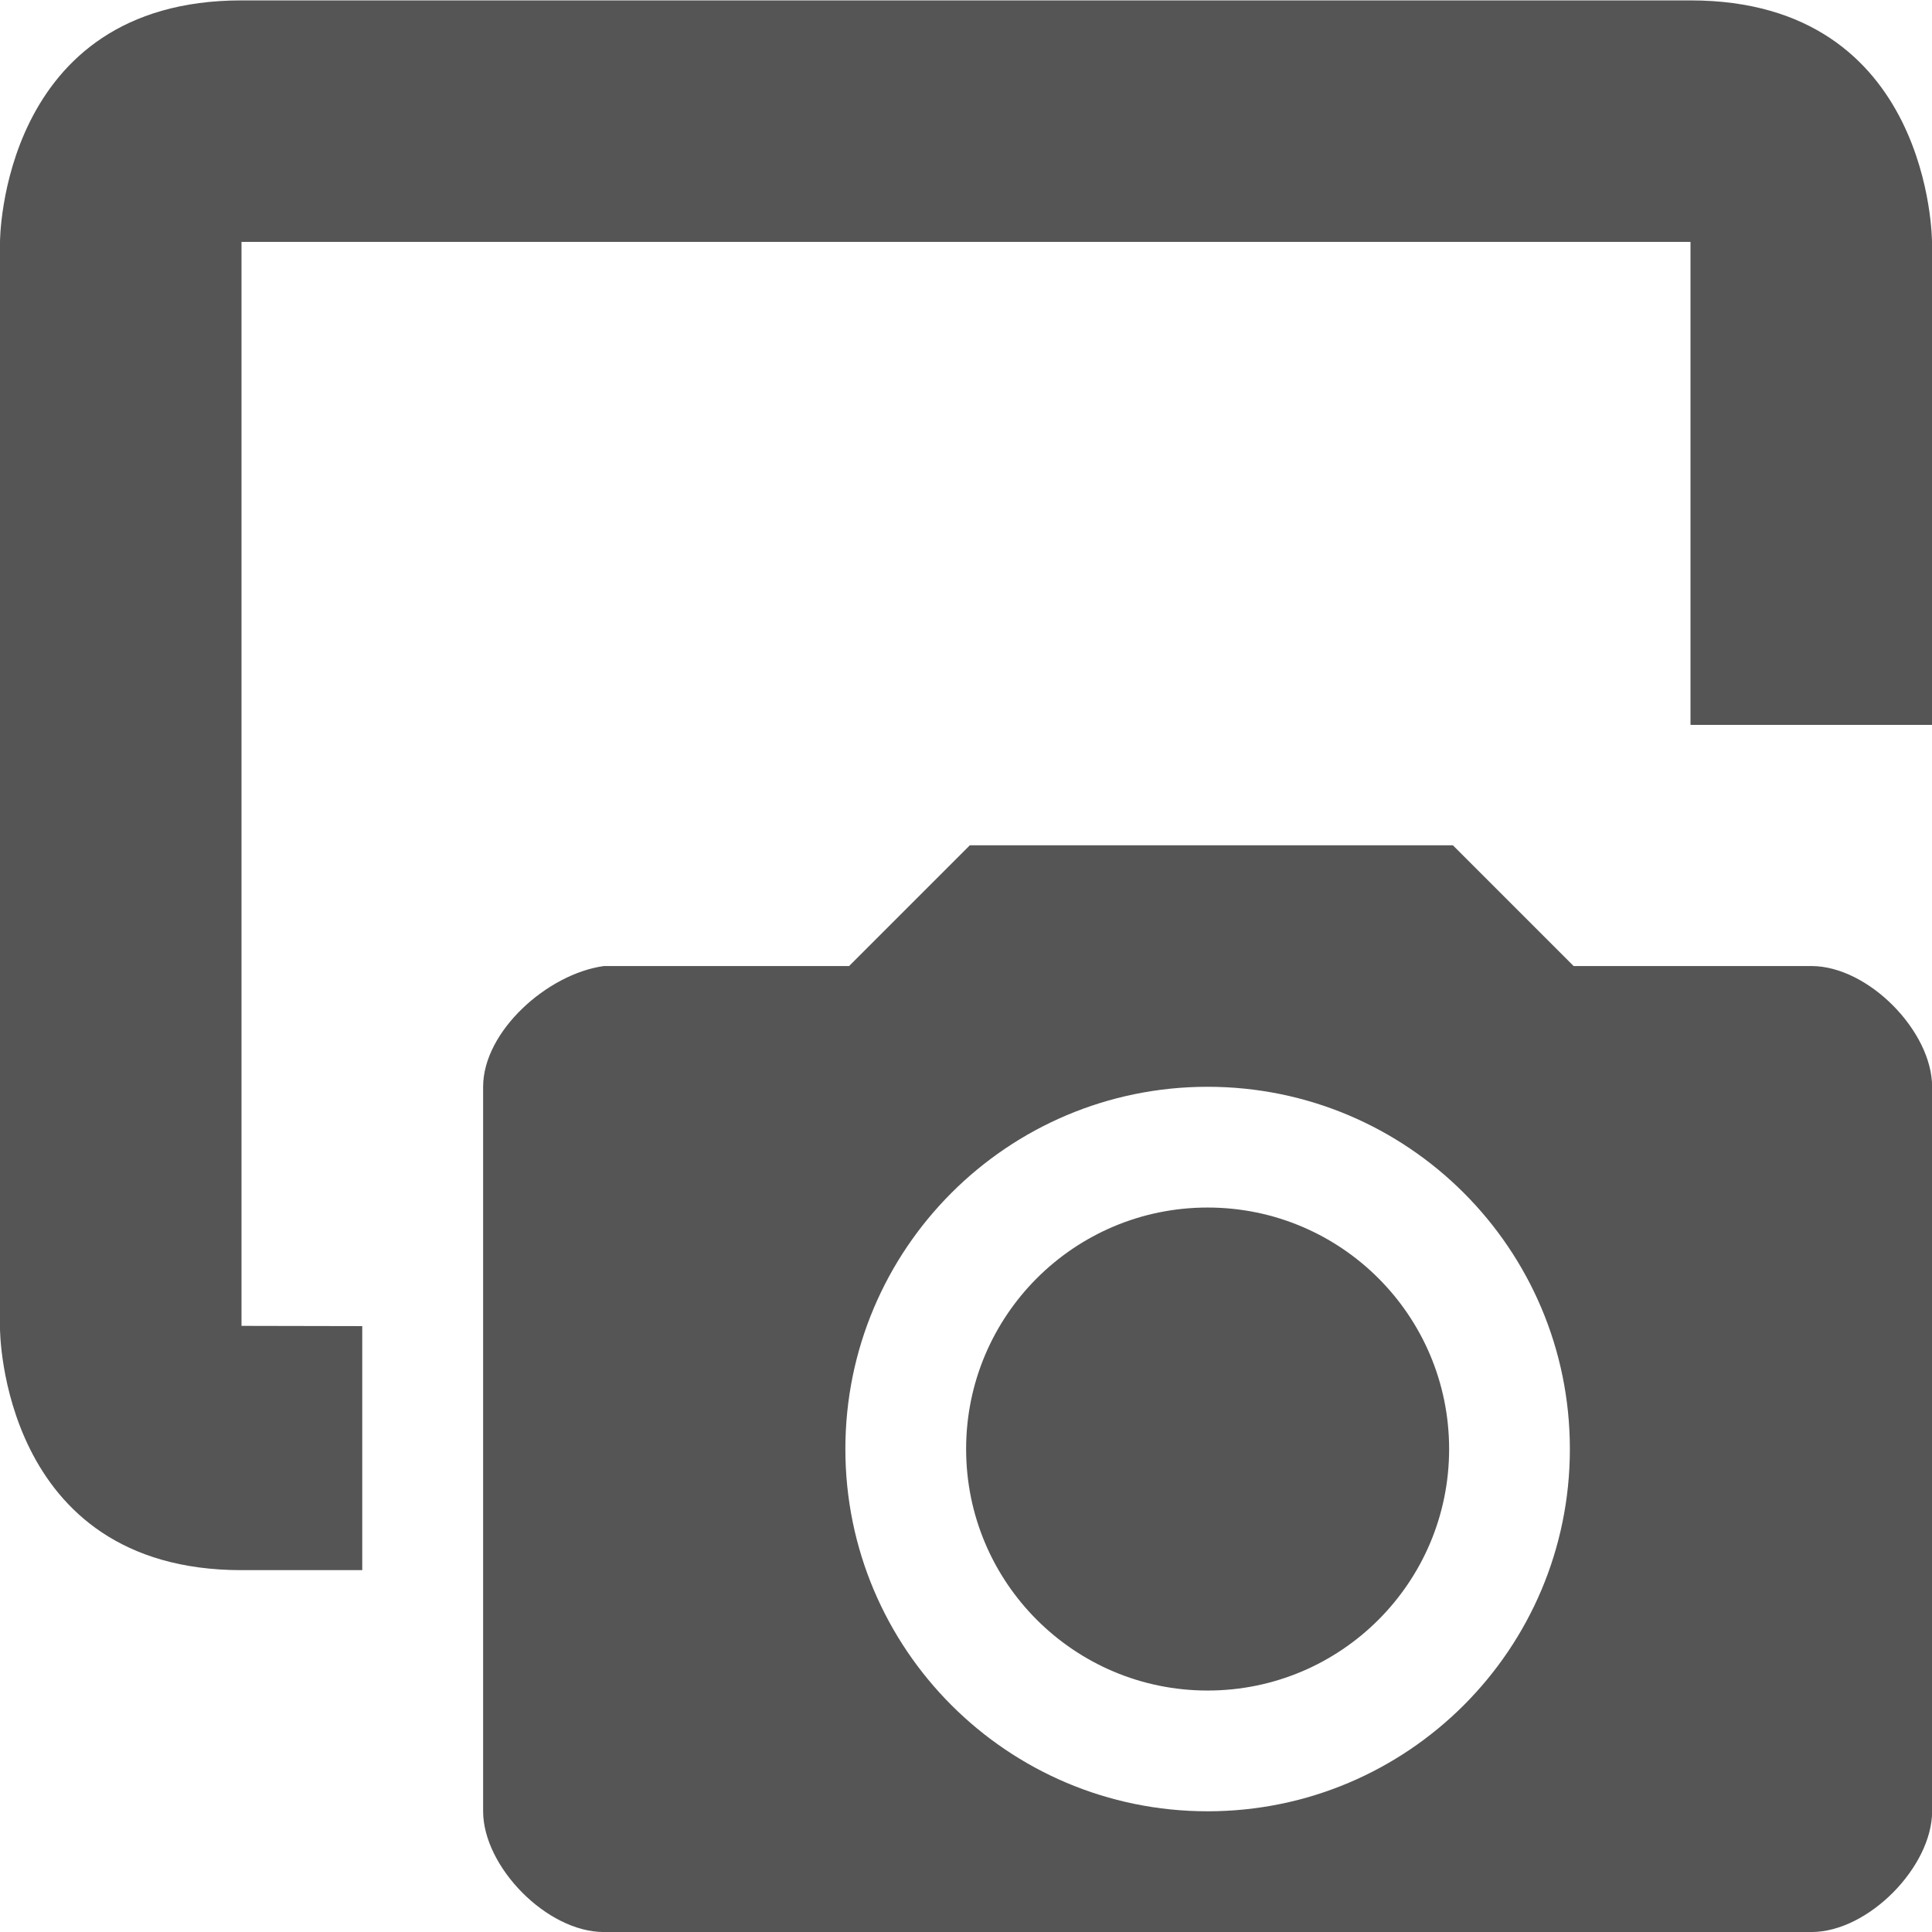
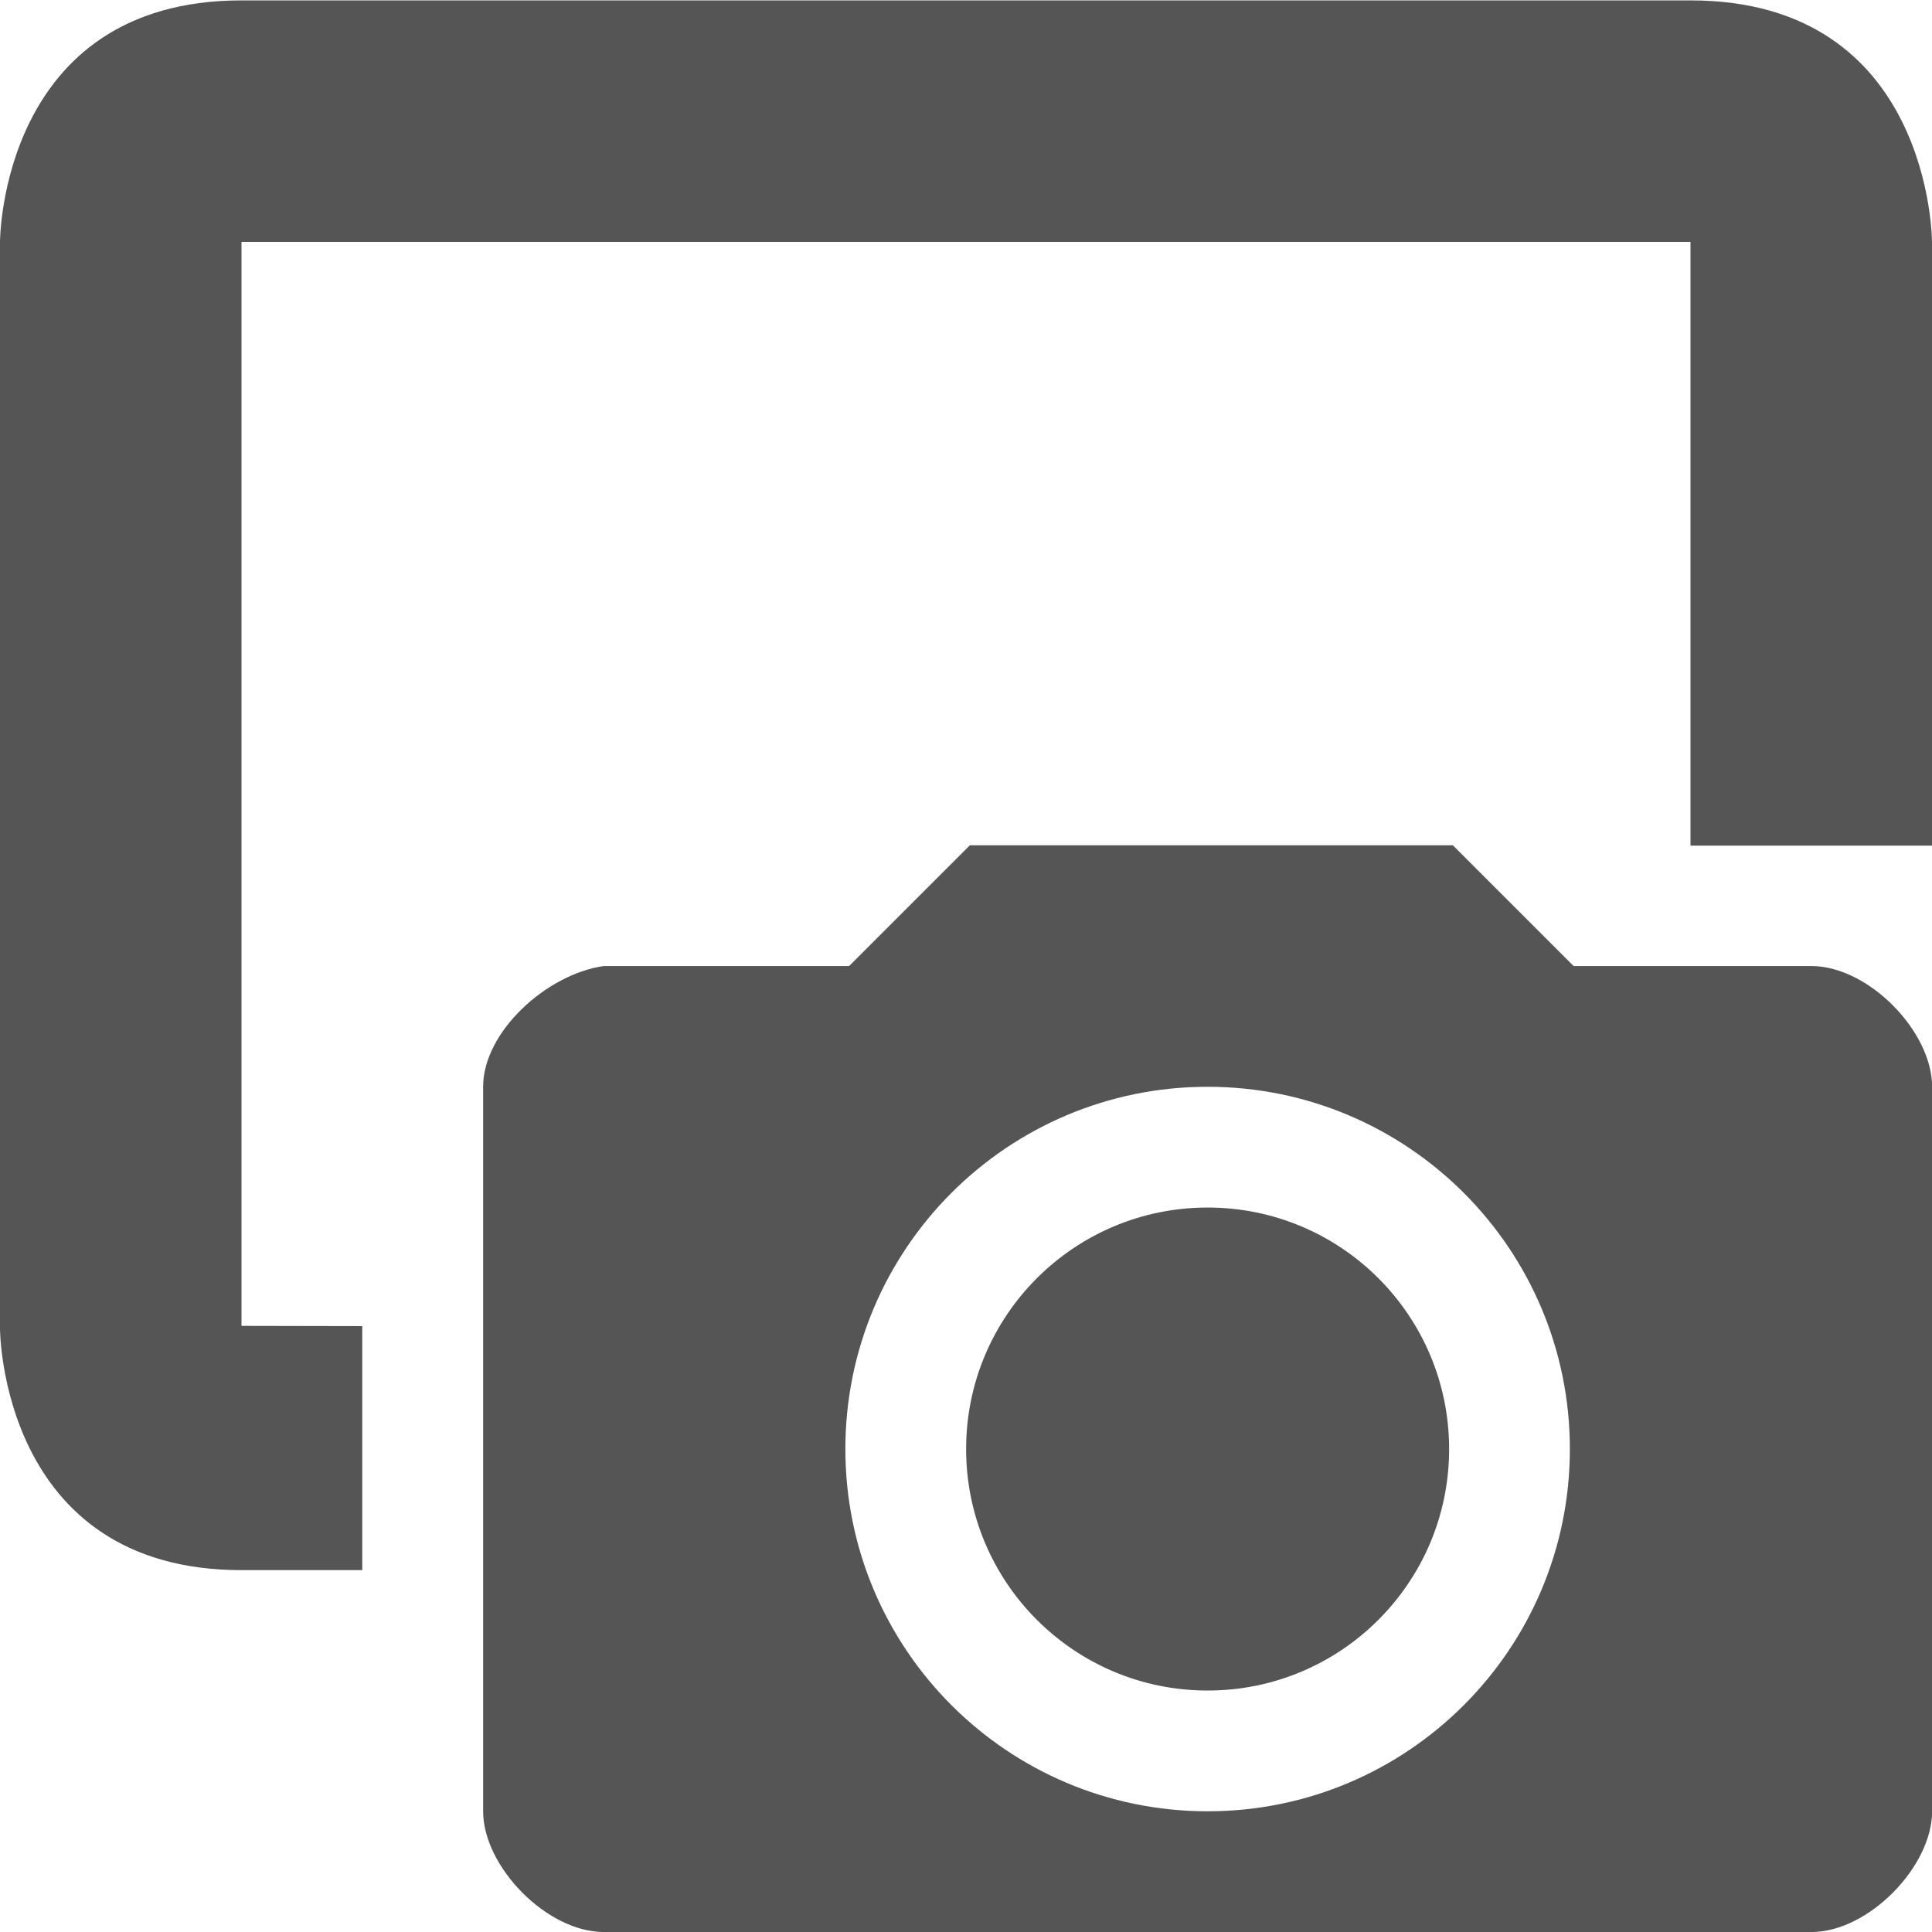
<svg xmlns="http://www.w3.org/2000/svg" xmlns:ns1="http://www.openswatchbook.org/uri/2009/osb" height="16" id="svg7384" style="enable-background:new" version="1.1" width="16">
  <defs id="defs7386">
    <linearGradient id="linearGradient5606" ns1:paint="solid">
      <stop id="stop5608" offset="0" style="stop-color:#000000;stop-opacity:1;" />
    </linearGradient>
    <filter id="filter7554" style="color-interpolation-filters:sRGB">
      <feBlend id="feBlend7556" in2="BackgroundImage" mode="darken" />
    </filter>
  </defs>
  <g id="layer9" style="display:inline" transform="translate(-745.0002,-60.9967)" />
  <g id="layer10" style="display:inline;filter:url(#filter7554)" transform="translate(-745.0002,-60.9967)" />
  <g id="layer1" style="display:inline" transform="translate(-504,-677.9967)" />
  <g id="layer14" style="display:inline" transform="translate(-745.0002,-60.9967)" />
  <g id="layer15" style="display:inline" transform="translate(-745.0002,-60.9967)" />
  <g id="g71291" style="display:inline" transform="translate(-745.0002,-60.9967)" />
  <g id="layer2" style="display:inline" transform="translate(-504,-527.9967)" />
  <g id="g6058" style="display:inline" transform="translate(-504,-527.9967)">
-     <path d="m 506,528 c -2,0 -2,2 -2,2 l 0,9 c 0,0 0,2 2,2 l 1,0 0,-2.021 -1,-0.002 0,-8.977 12,0 0,4 2,0 0,-4 c 0,0 4.1e-4,-2 -2,-2 l -12,0 z" id="path10724" style="fill:#555555;fill-opacity:1;stroke:none" />
+     <path d="m 506,528 c -2,0 -2,2 -2,2 l 0,9 c 0,0 0,2 2,2 l 1,0 0,-2.021 -1,-0.002 0,-8.977 12,0 0,5 2,0 0,-5 c 0,0 4.1e-4,-2 -2,-2 z" id="path10724" style="fill:#555555;fill-opacity:1;stroke:none" />
    <path d="m 512.032,534.997 -1,1 -2.031,0 c -0.469,0.065 -1,0.542 -1,1 l 0,6 c 0,0.458 0.527,1 1,1 l 10,0 c 0.473,0 1,-0.542 1,-1 l 0,-6 c 0,-0.458 -0.527,-1 -1,-1 l -1.969,0 -1,-1 -4,0 z m 1.969,2 c 1.657,0 3,1.343 3,3 0,1.657 -1.343,3 -3,3 -1.657,0 -3,-1.343 -3,-3 0,-1.657 1.343,-3 3,-3 z m 0,1 c -1.105,0 -2,0.895 -2,2 0,1.105 0.895,2 2,2 1.105,0 2,-0.895 2,-2 0,-1.105 -0.895,-2 -2,-2 z" id="rect5238-8" style="color:#bebebe;display:inline;overflow:visible;visibility:visible;fill:#555555;fill-opacity:1;fill-rule:nonzero;stroke:none;stroke-width:3;marker:none;enable-background:accumulate" />
  </g>
  <g id="layer12" style="display:inline" transform="translate(-745.0002,-60.9967)" />
</svg>
